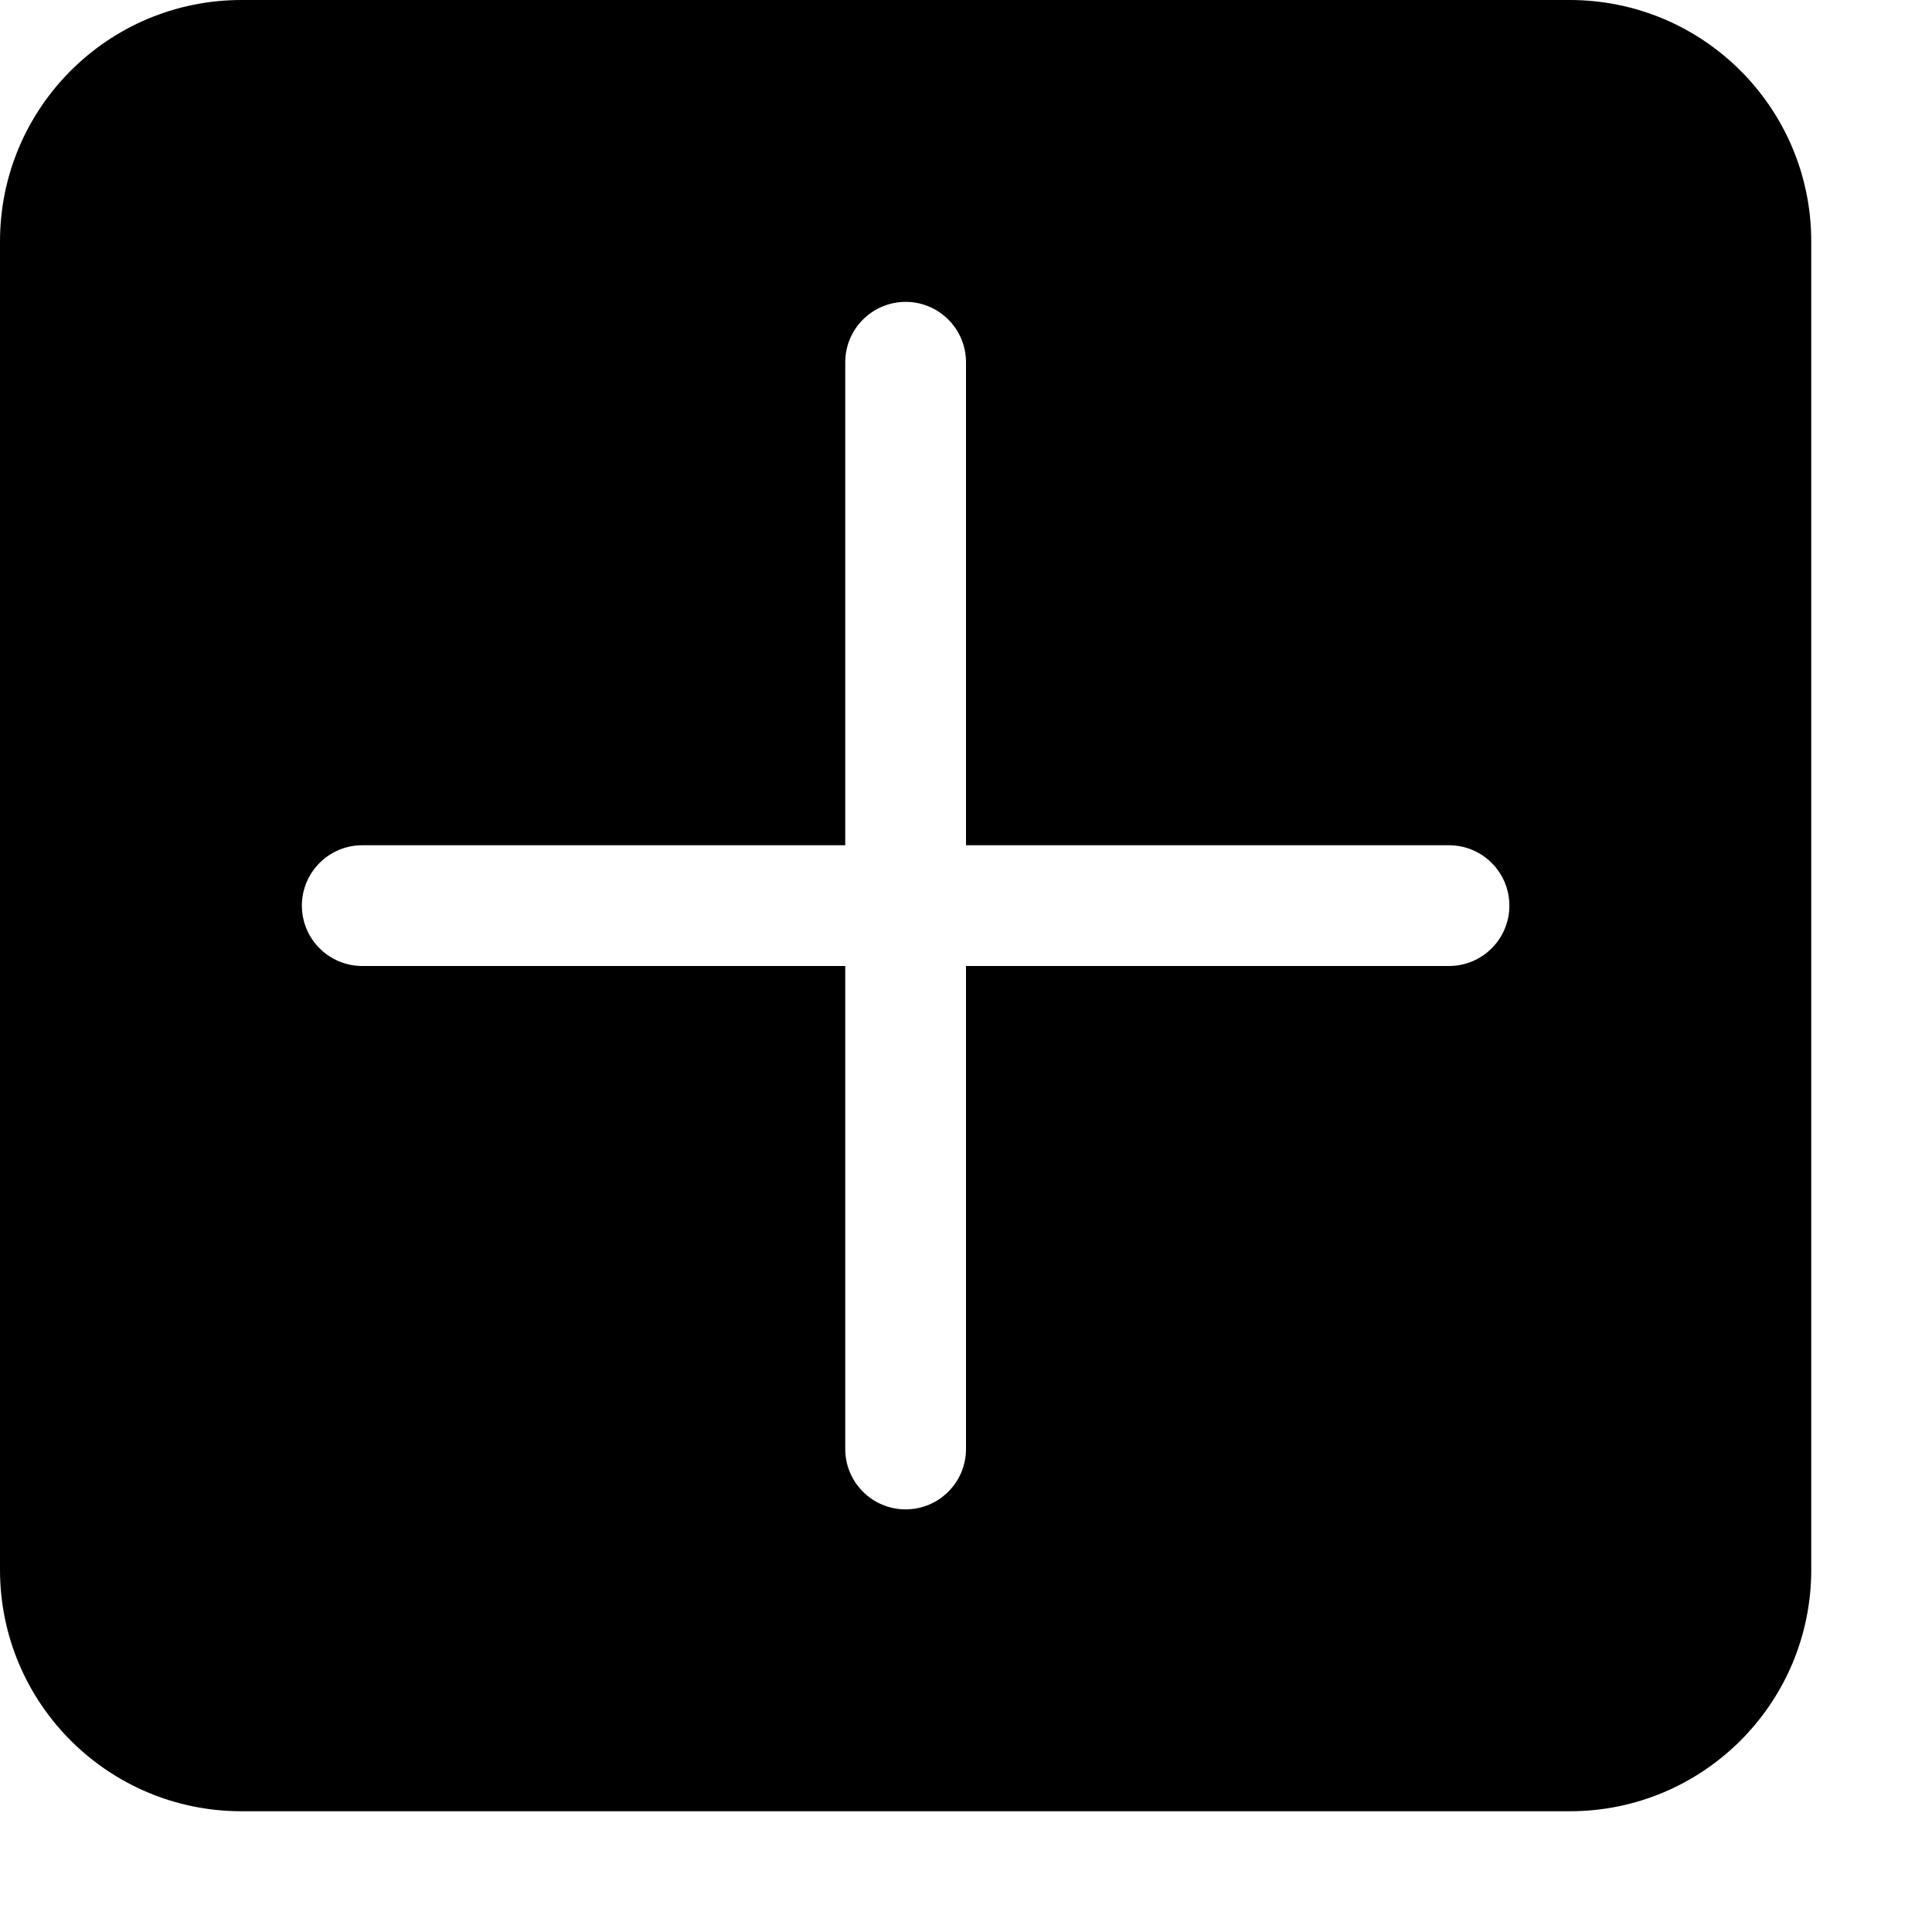
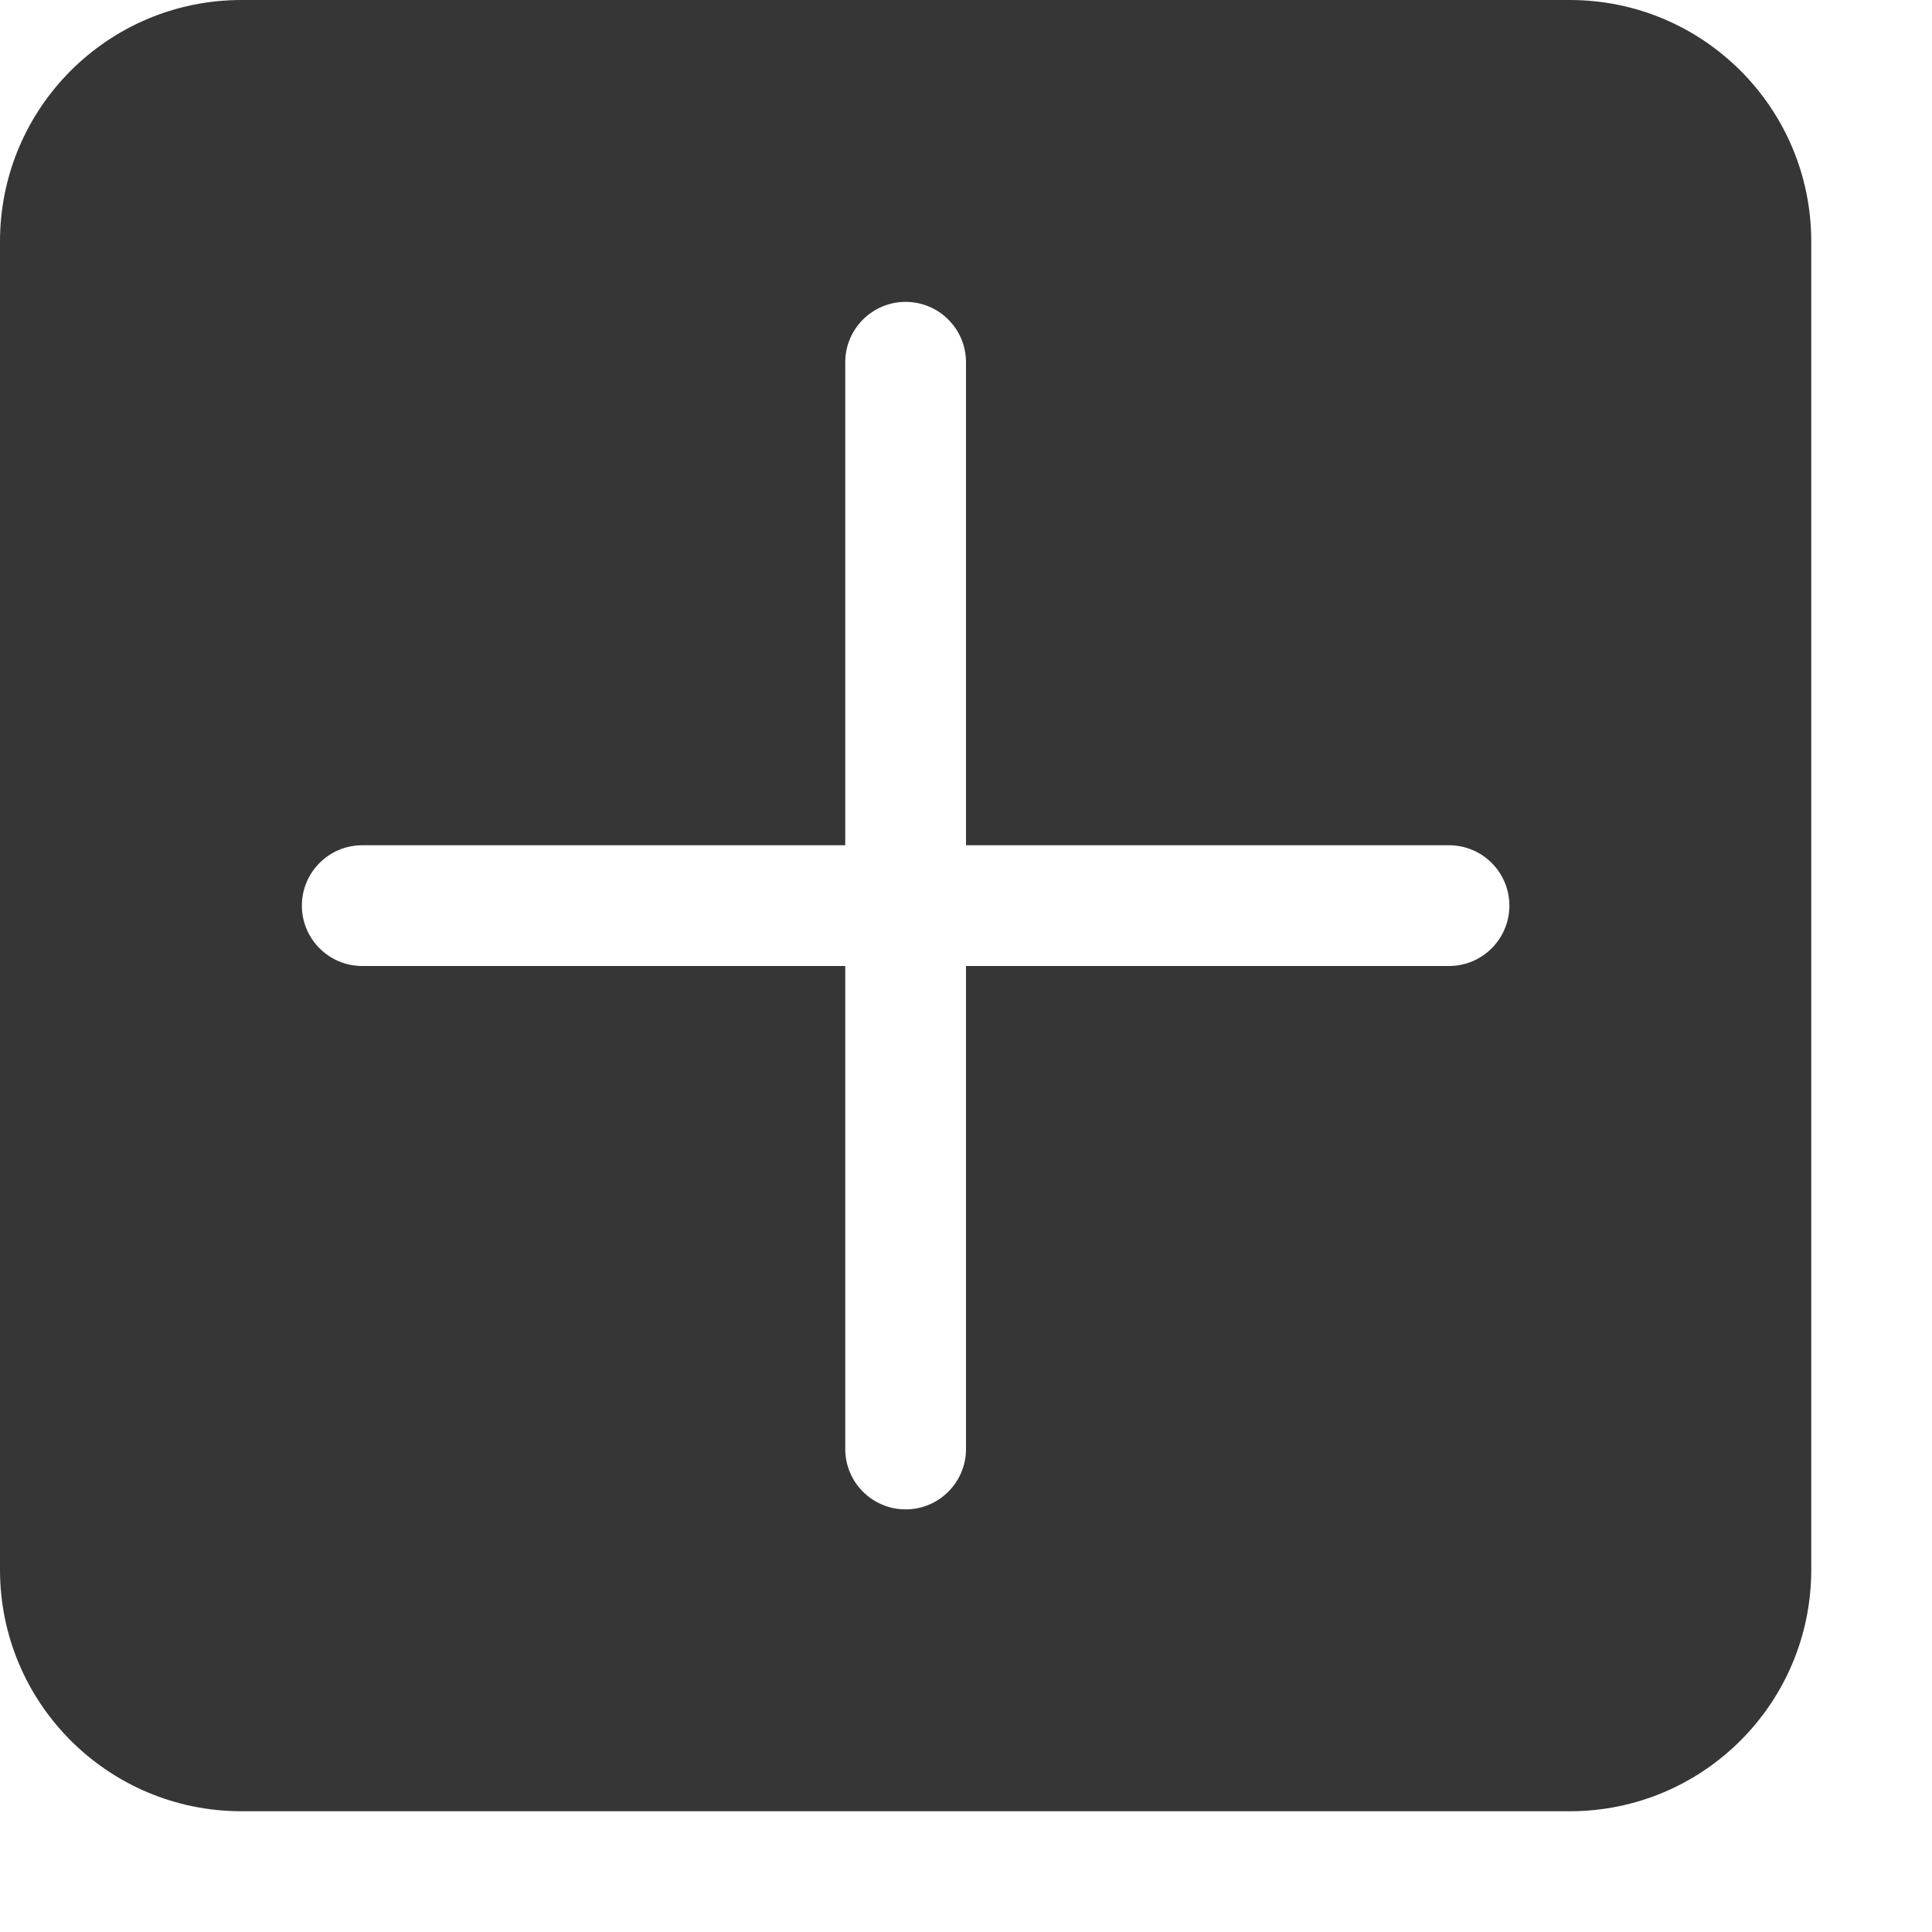
<svg xmlns="http://www.w3.org/2000/svg" width="16" height="16" viewBox="0 0 16 16" fill="none">
  <g id="emblem-added-symbolic">
-     <path id="Subtract" fill-rule="evenodd" clip-rule="evenodd" d="M13 0C14.105 0 15 0.895 15 2V13C15 14.105 14.105 15 13 15H2C0.895 15 5.63733e-08 14.105 0 13V2C0 0.895 0.895 5.63724e-08 2 0H13ZM7.5 2.5C7.224 2.5 7 2.724 7 3V7H3C2.724 7 2.5 7.224 2.5 7.5C2.5 7.776 2.724 8 3 8H7V12C7 12.276 7.224 12.5 7.5 12.5C7.776 12.5 8 12.276 8 12V8H12C12.276 8 12.5 7.776 12.5 7.5C12.5 7.224 12.276 7 12 7H8V3C8 2.724 7.776 2.5 7.5 2.5Z" fill="black" />
+     <path id="Subtract" fill-rule="evenodd" clip-rule="evenodd" d="M13 0C14.105 0 15 0.895 15 2V13C15 14.105 14.105 15 13 15H2C0.895 15 5.63733e-08 14.105 0 13V2C0 0.895 0.895 5.63724e-08 2 0H13ZM7.5 2.5C7.224 2.5 7 2.724 7 3V7H3C2.724 7 2.5 7.224 2.5 7.5C2.5 7.776 2.724 8 3 8H7V12C7 12.276 7.224 12.5 7.5 12.5C7.776 12.5 8 12.276 8 12V8H12C12.276 8 12.5 7.776 12.5 7.5C12.5 7.224 12.276 7 12 7H8V3C8 2.724 7.776 2.5 7.5 2.5Z" fill="#363636" />
  </g>
</svg>
